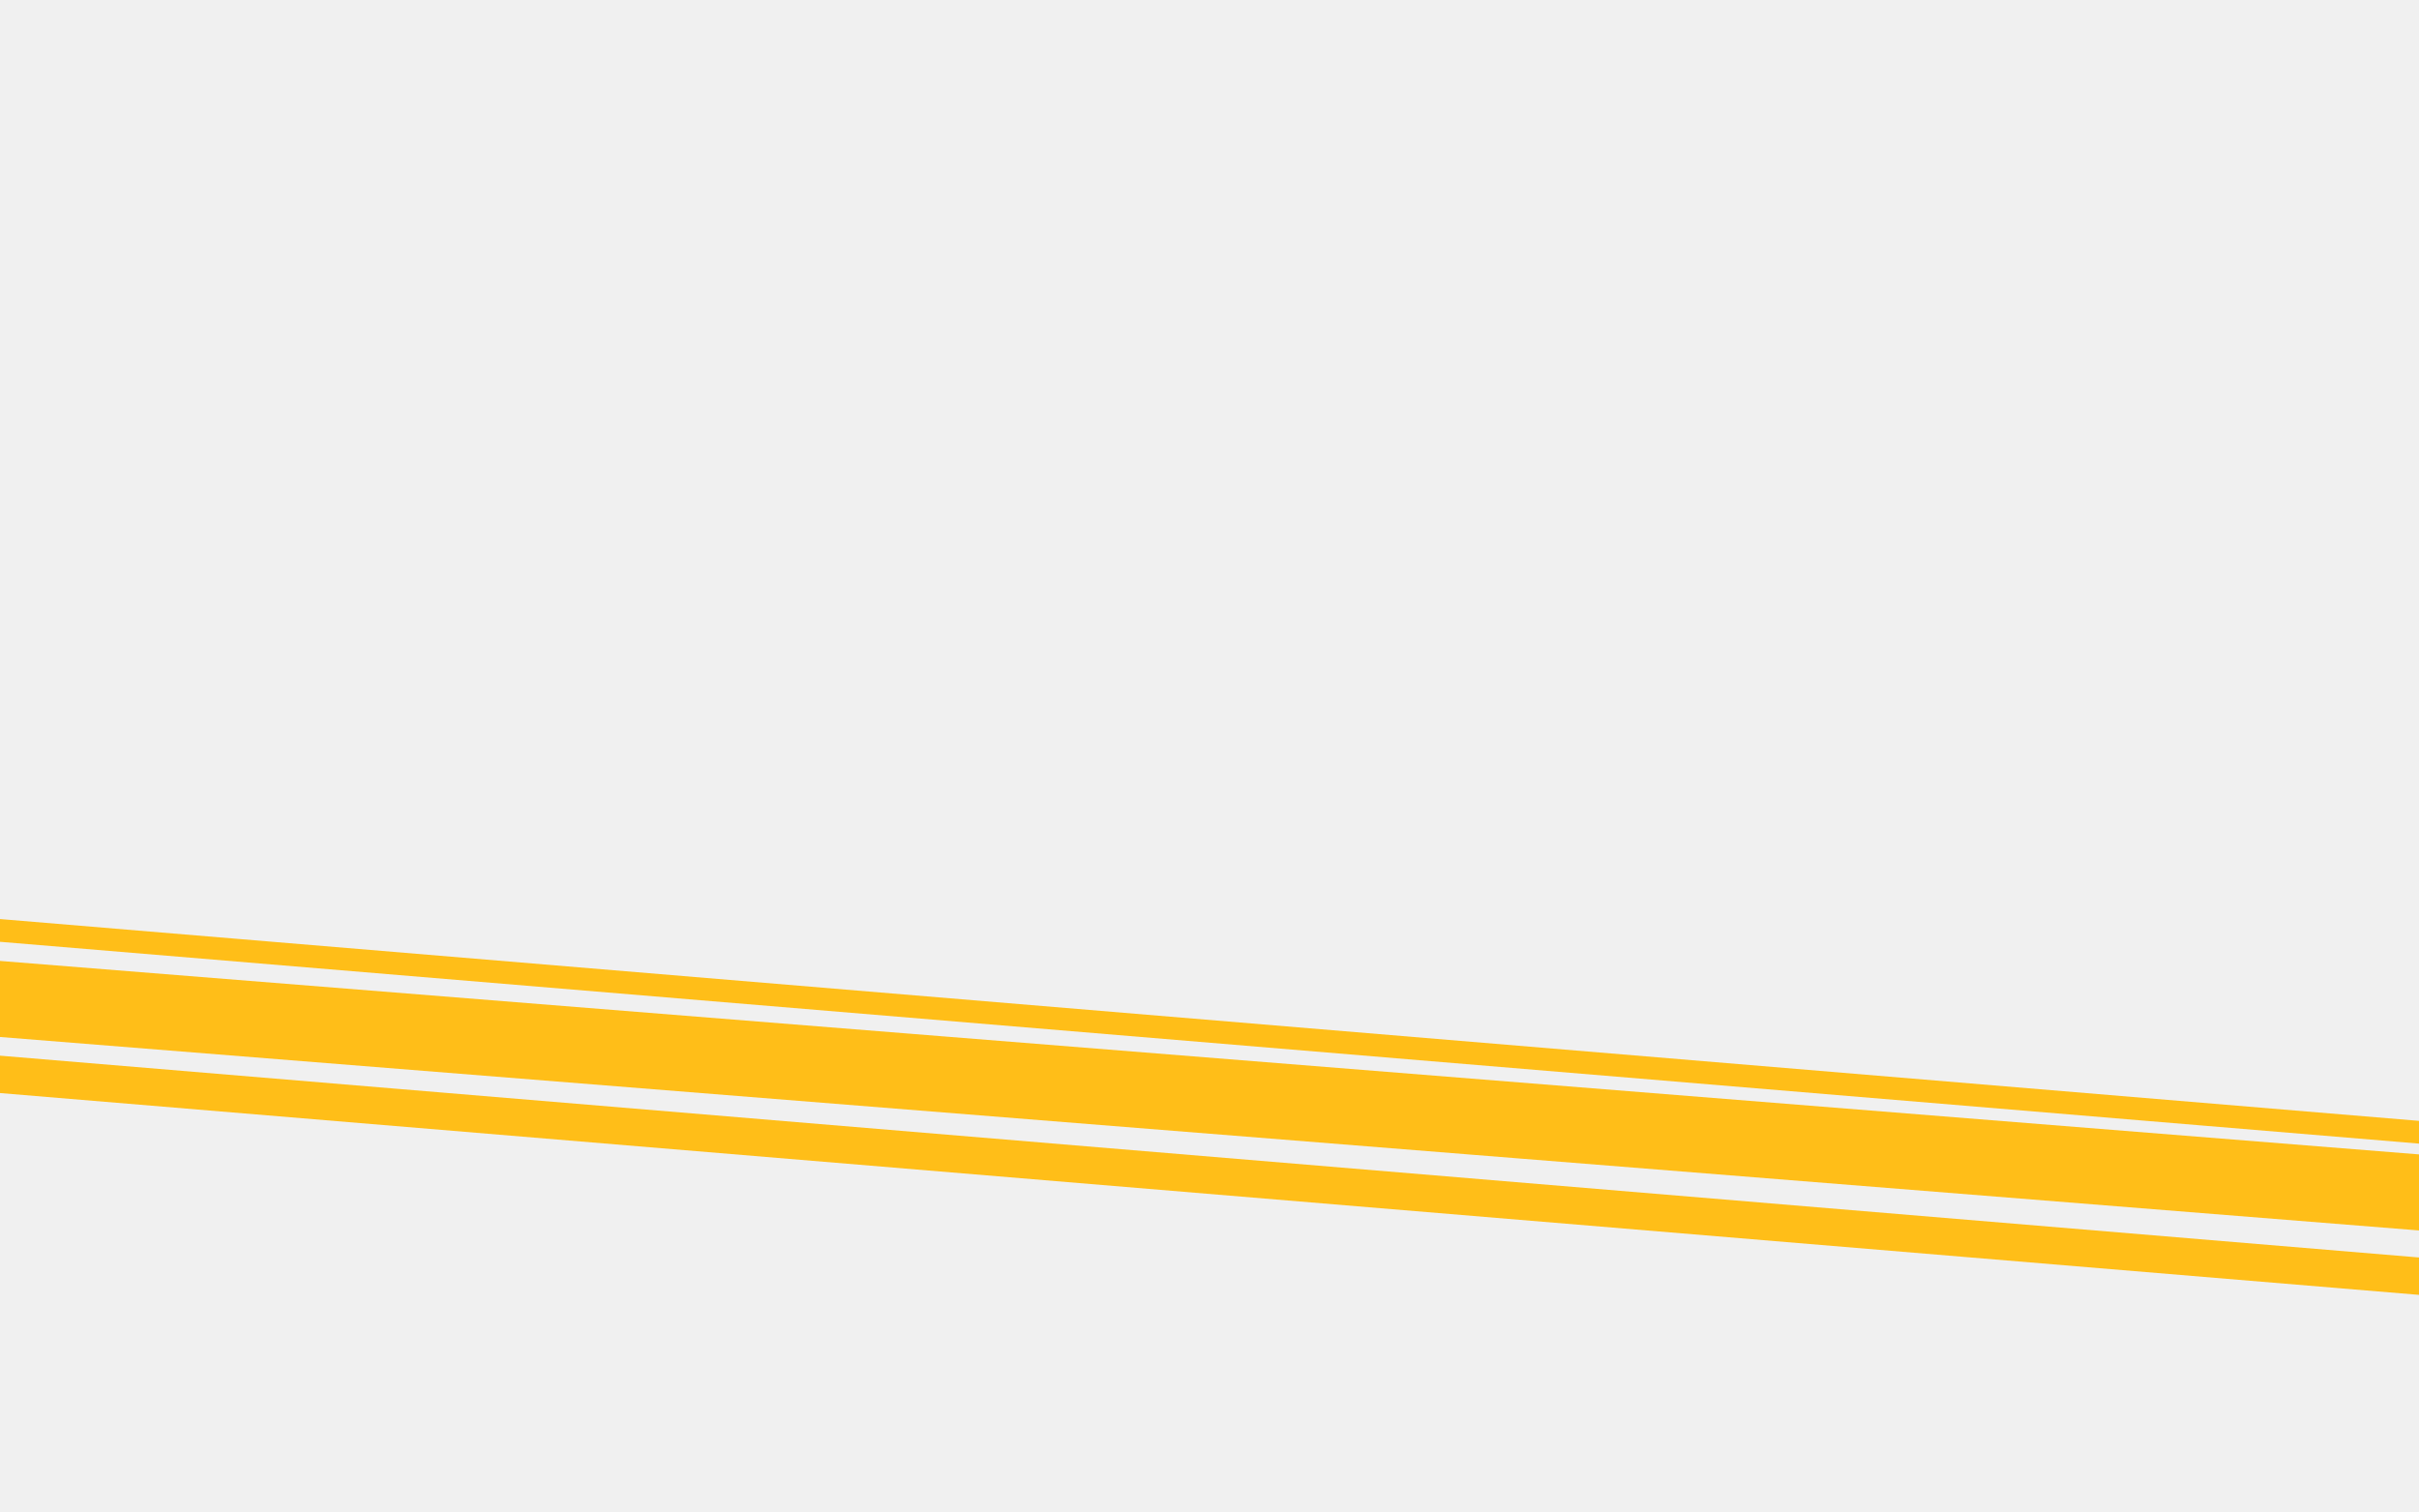
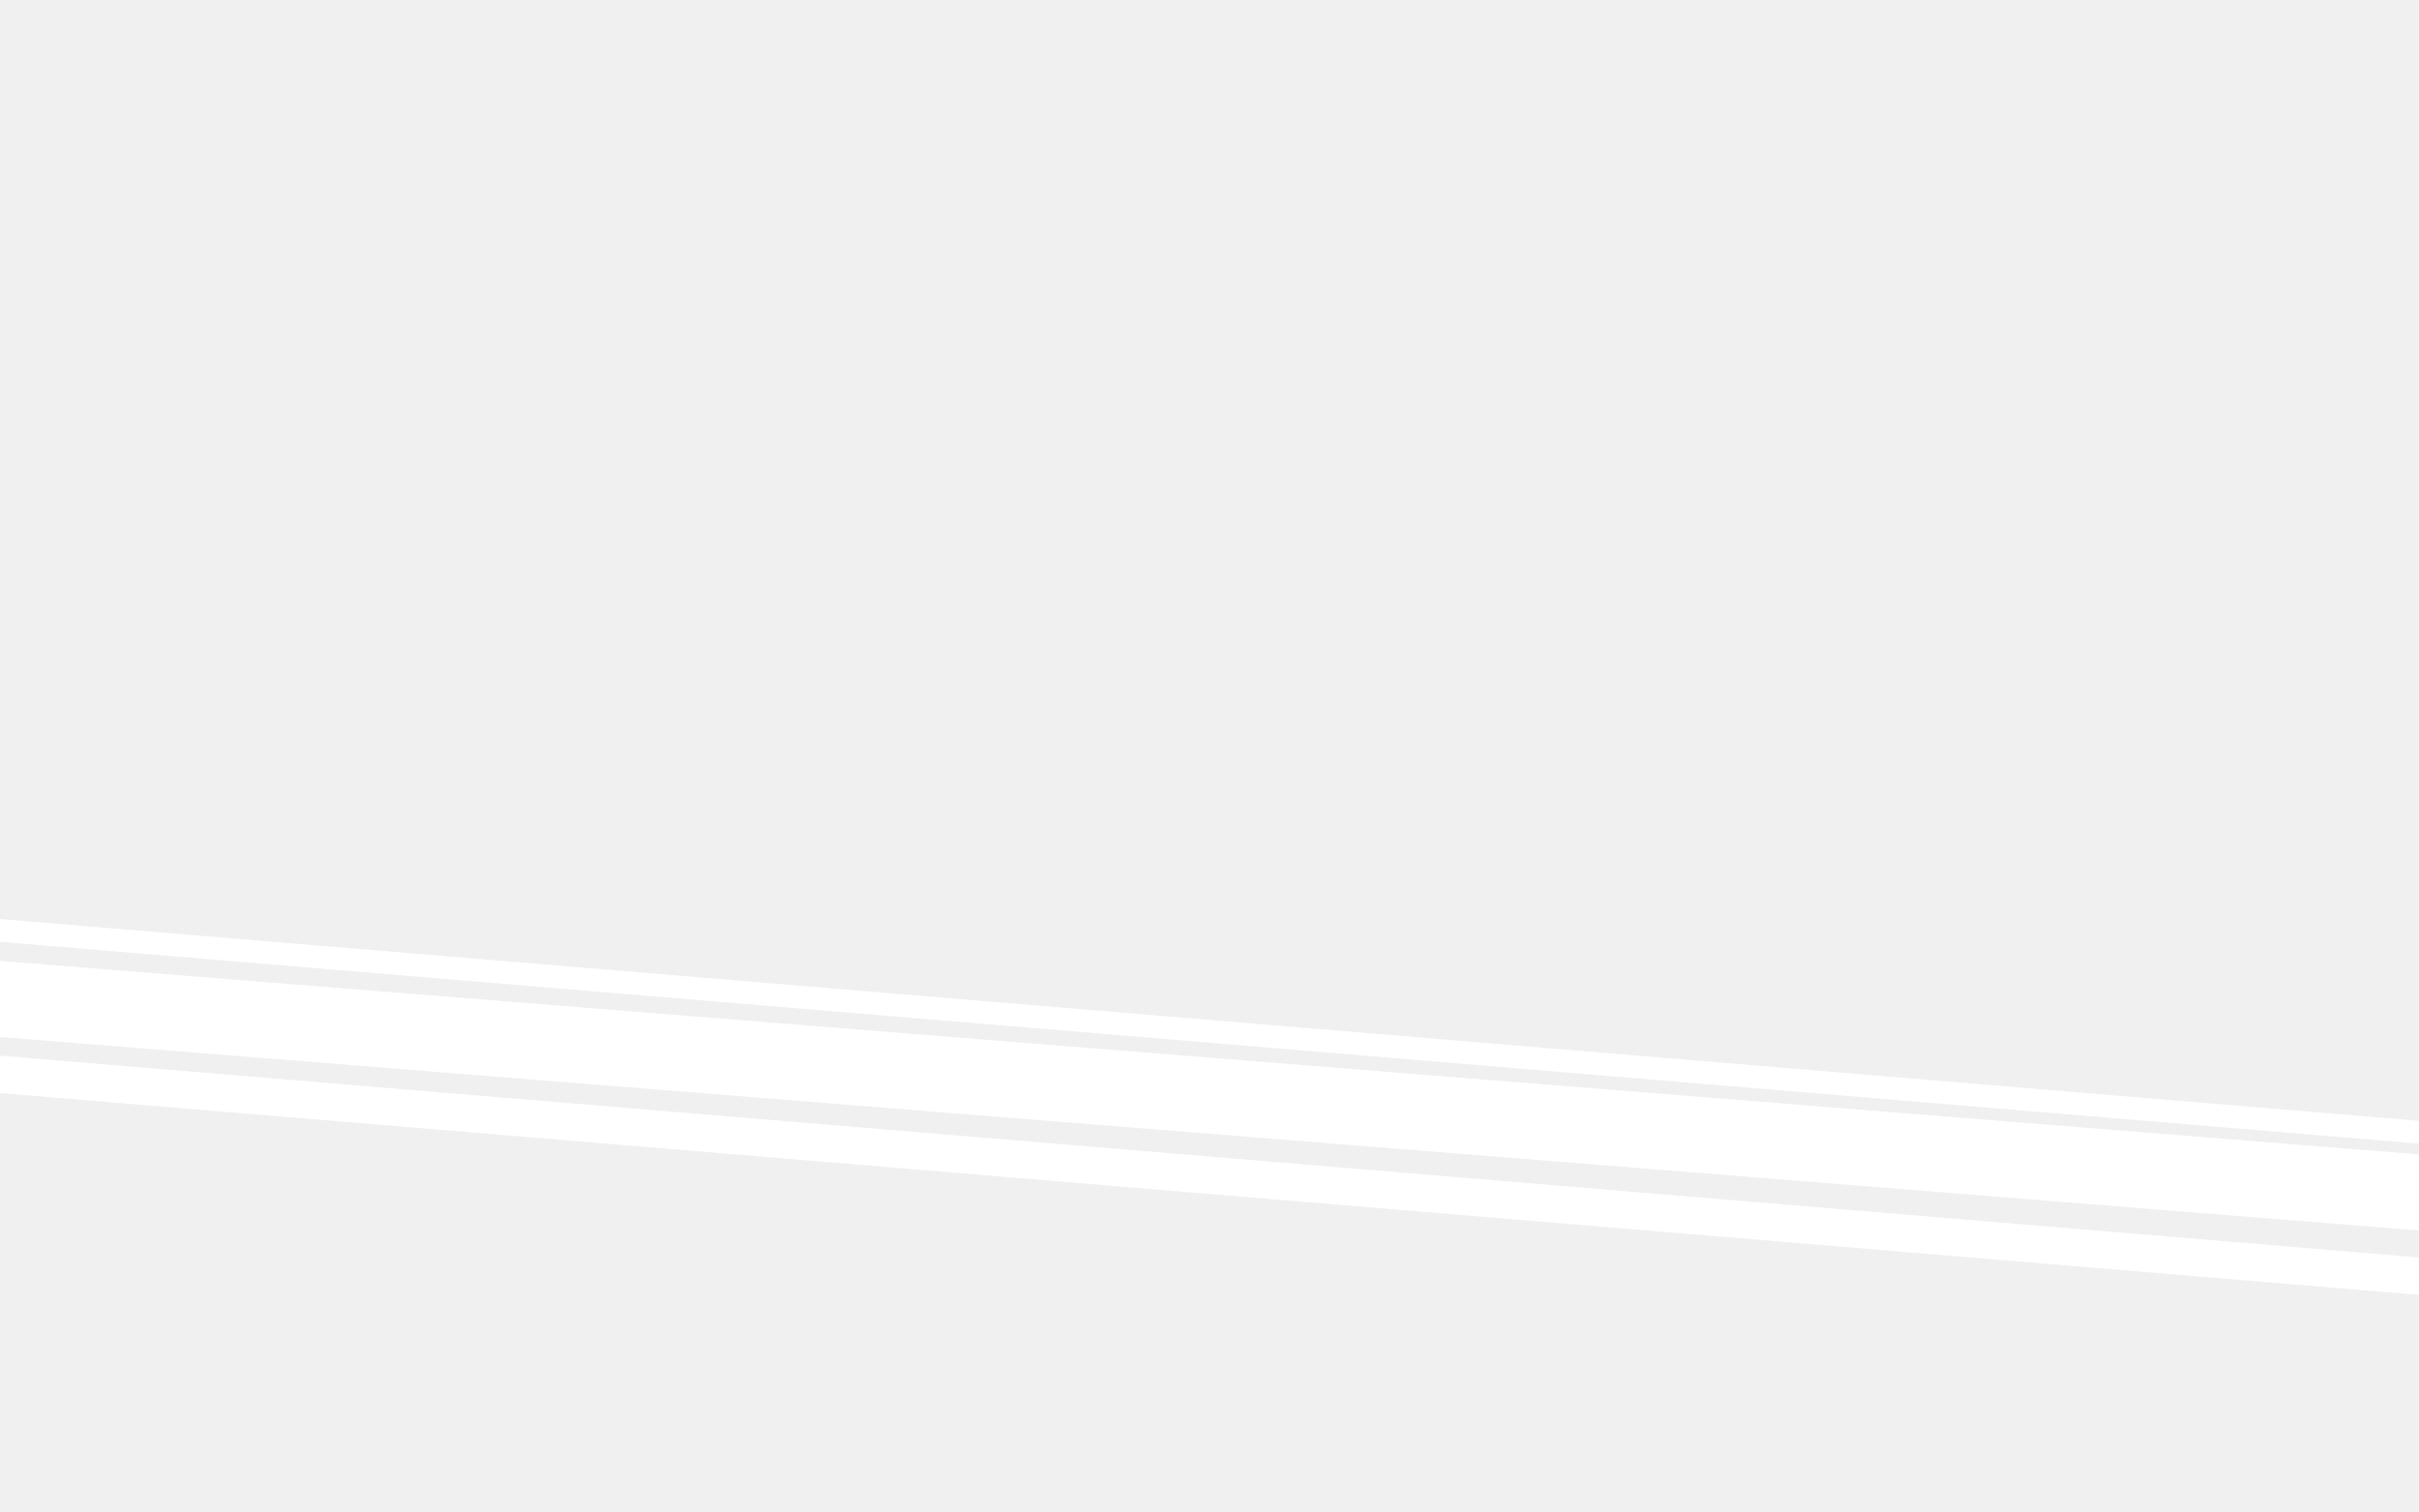
<svg xmlns="http://www.w3.org/2000/svg" id="Camada_1" data-name="Camada 1" viewBox="0 0 320 200">
  <defs>
-     <style>.cls-1{fill:none;}.cls-2{clip-path:url(#clip-path);}.cls-3{fill:#ffbe18;}</style>
+     <style>.cls-1{fill:none;}.cls-2{clip-path:url(#clip-path);}.cls-3{fill:#fff;}</style>
    <clipPath id="clip-path">
      <rect class="cls-1" width="320" height="200" />
    </clipPath>
  </defs>
  <g class="cls-2">
    <rect class="cls-3" x="155.28" y="-20.1" width="10" height="332.24" transform="matrix(0.08, -1, 1, 0.08, 1.44, 293.6)" />
    <rect class="cls-3" x="156.59" y="-10.7" width="4.93" height="332.24" transform="translate(-9.05 301.01) rotate(-85.23)" />
    <rect class="cls-3" x="159.57" y="-29.57" width="3" height="332.24" transform="translate(11.6 285.71) rotate(-85.23)" />
  </g>
</svg>
